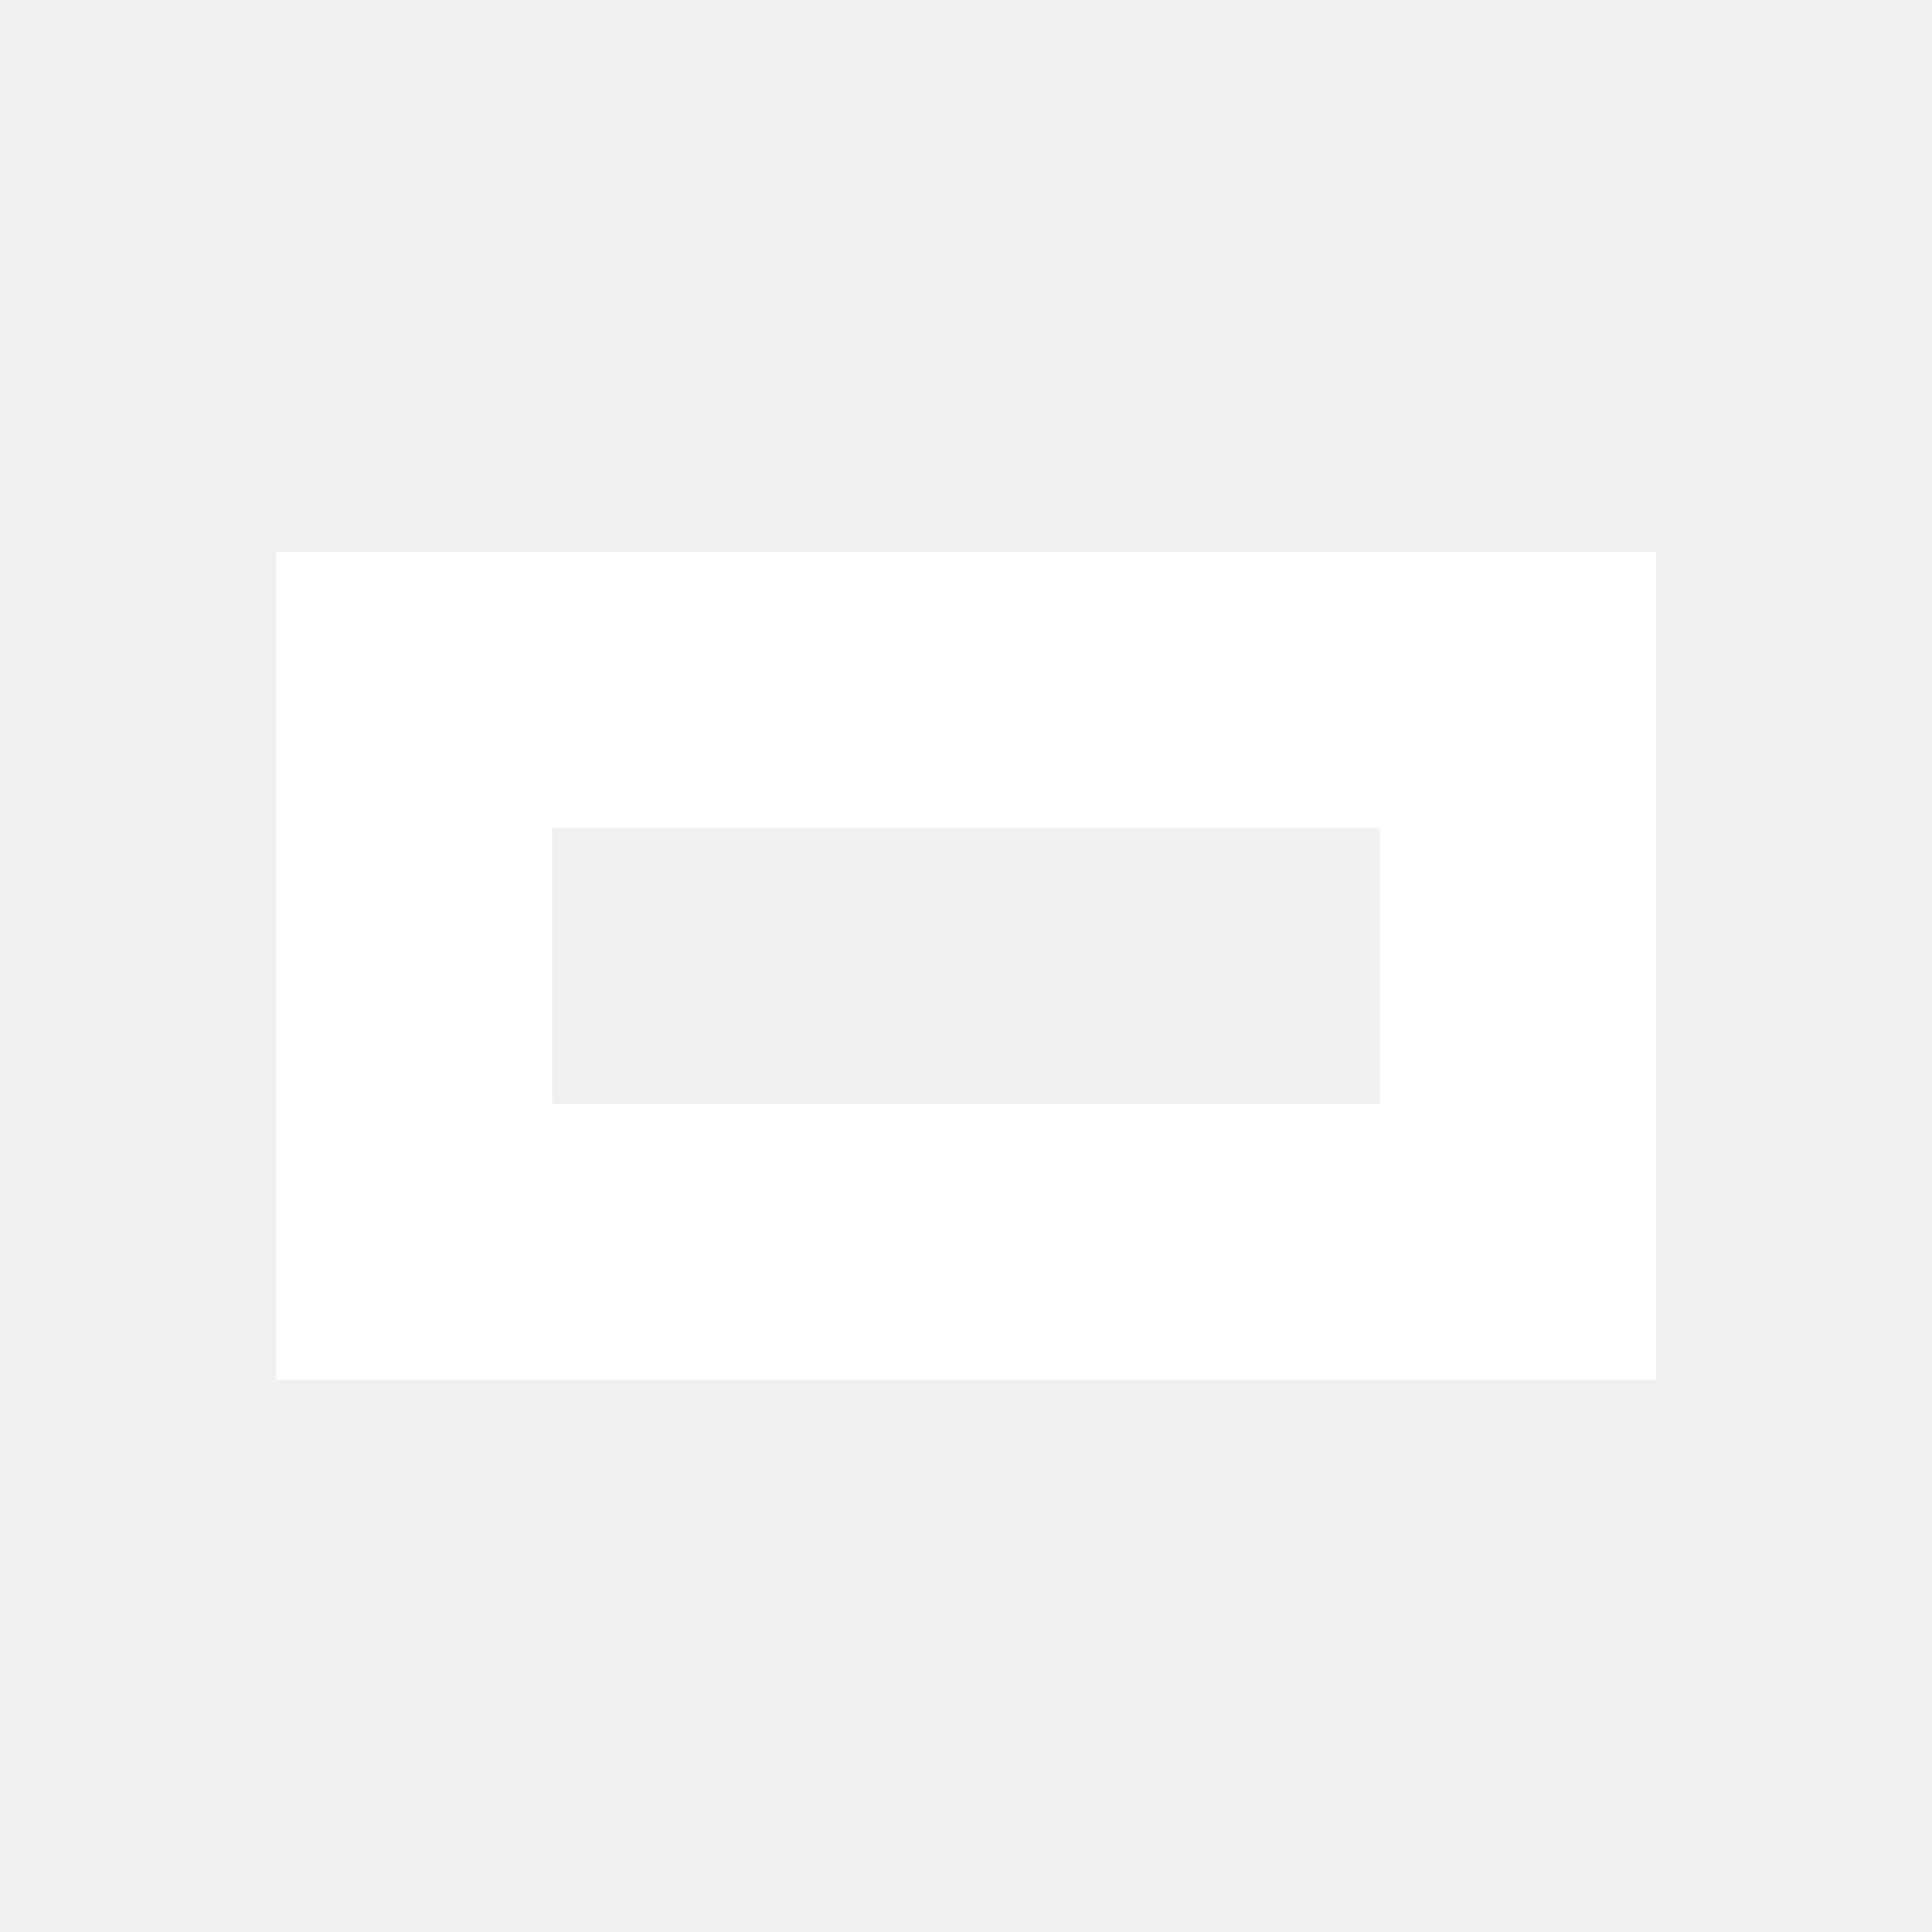
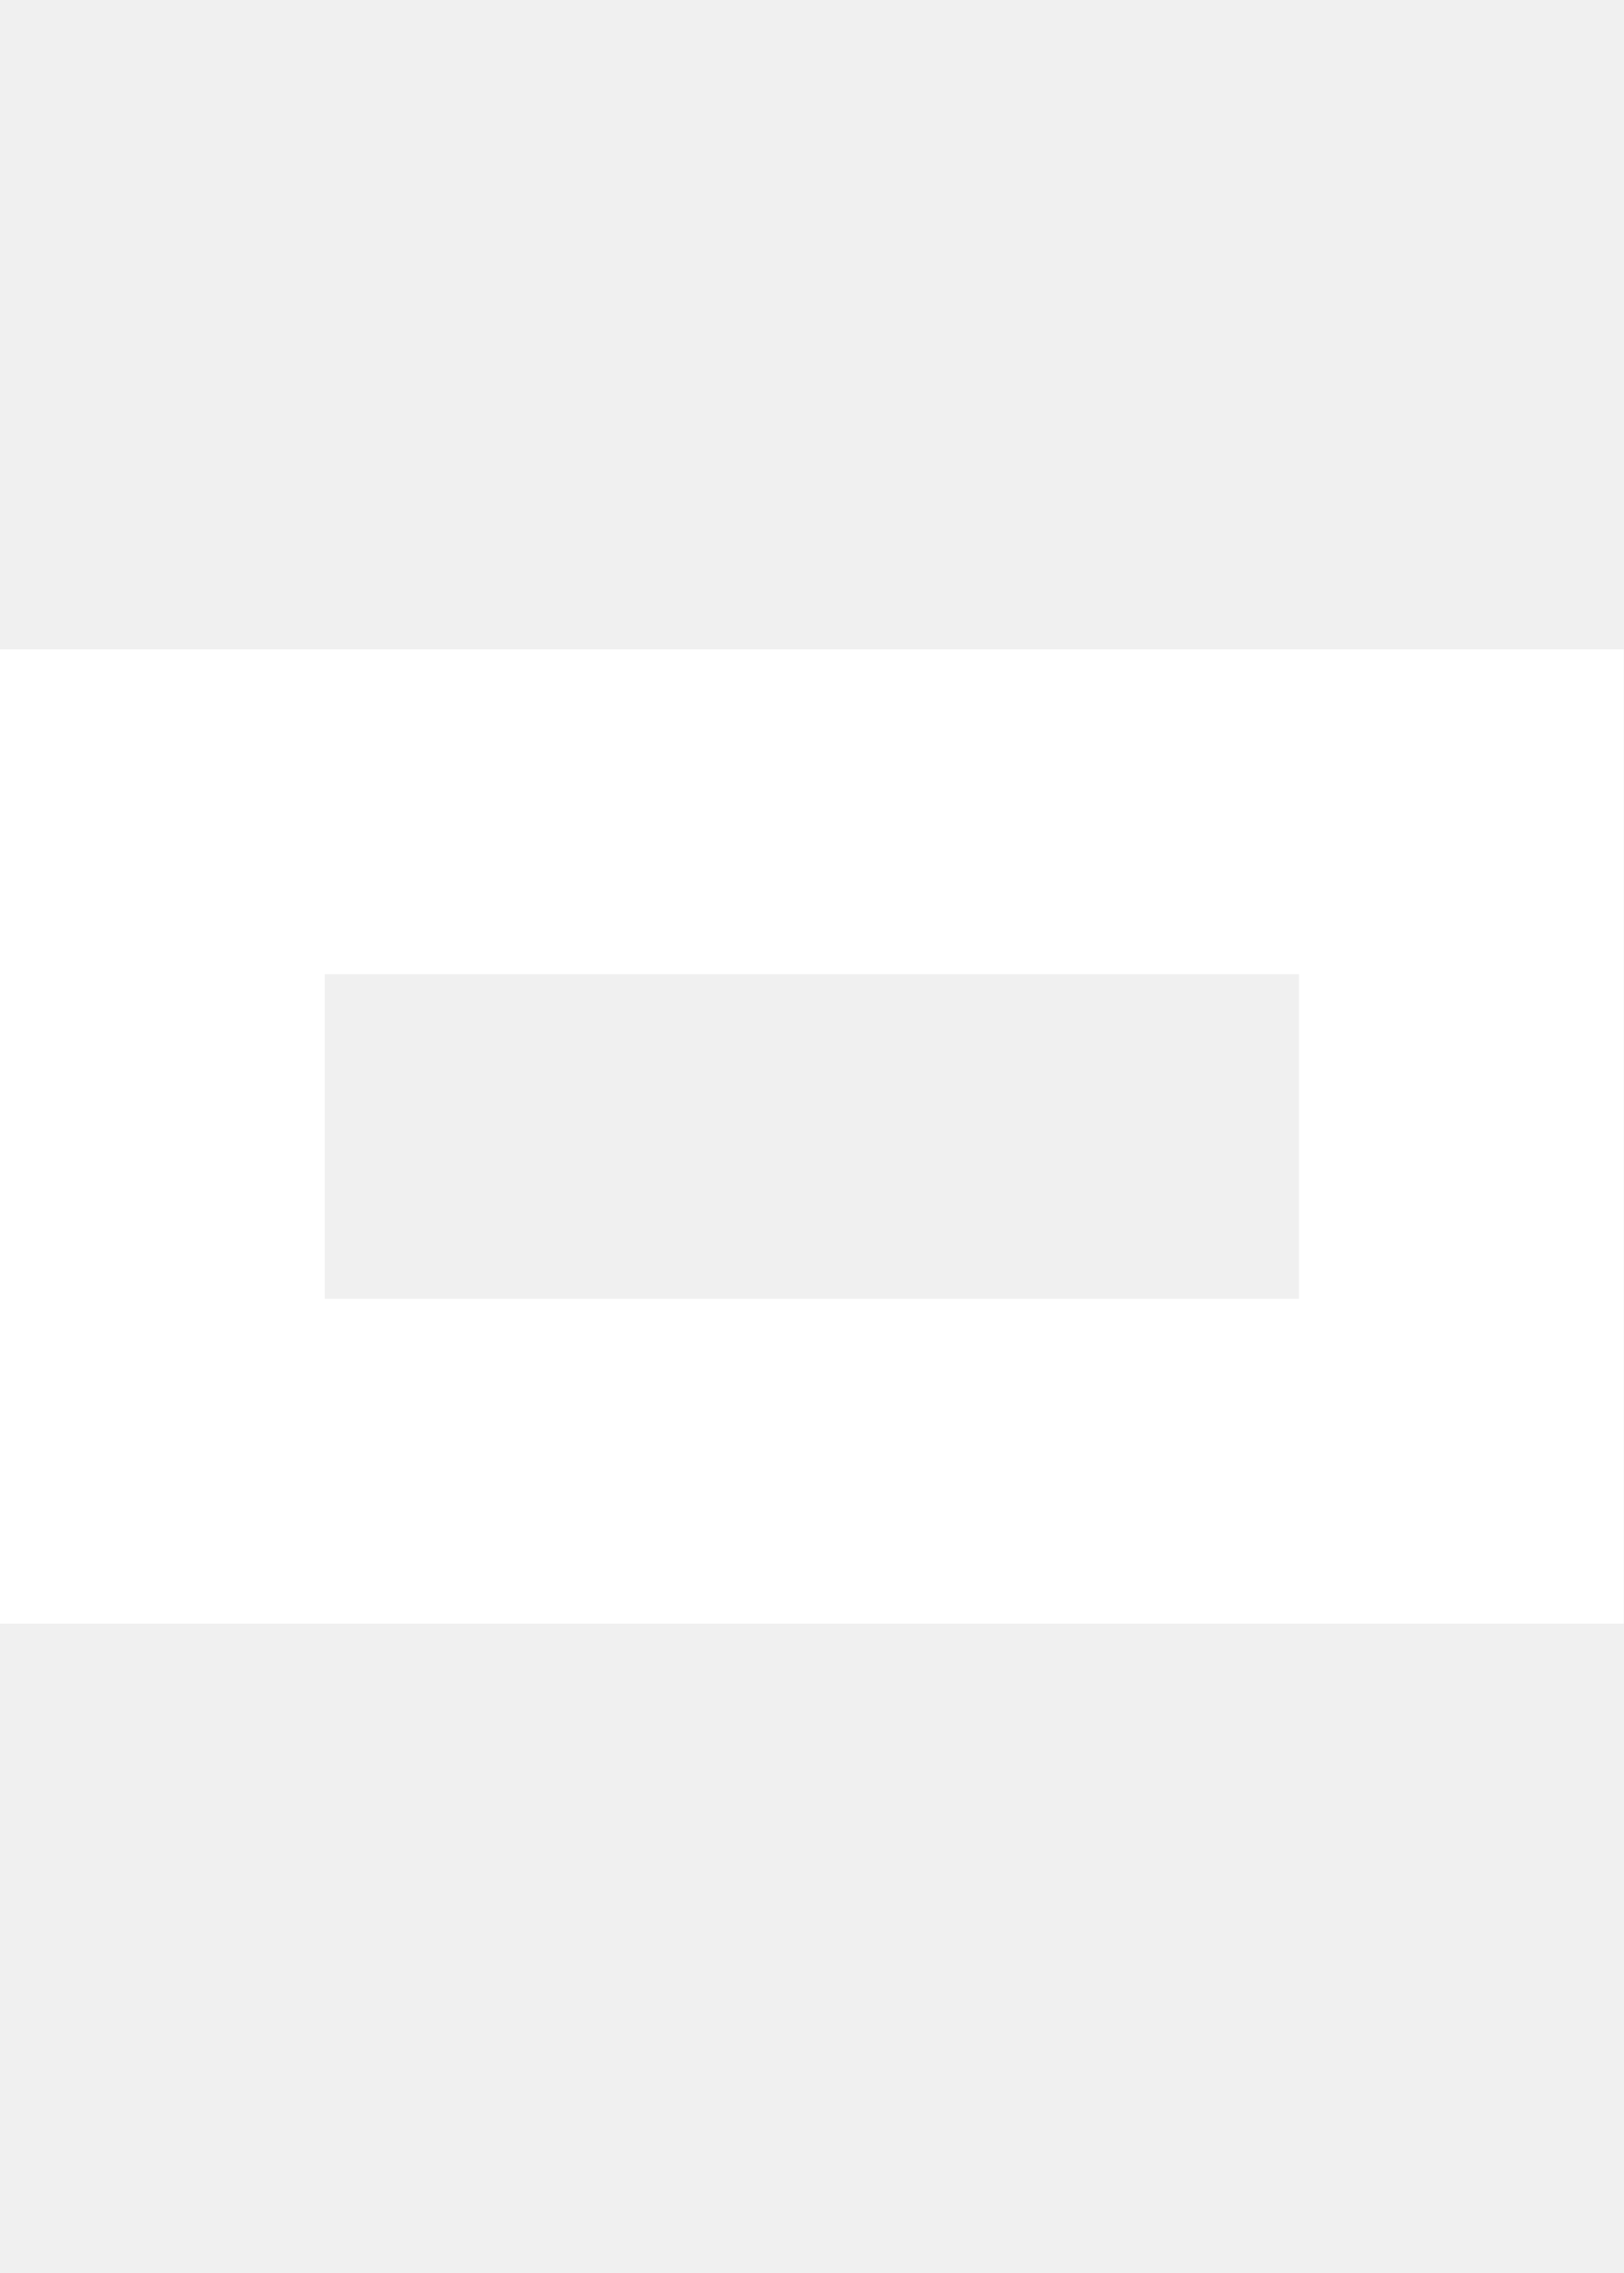
- <svg xmlns="http://www.w3.org/2000/svg" version="1.1" baseProfile="full" viewBox="0 0 70 70">
-   <defs>
-     <mask id="hole">
-       <rect width="100%" height="100%" fill="white" />
-       <rect x="20" y="30" width="30" height="10" />
-     </mask>
-   </defs>
-   <rect id="logotype-shape" x="10" y="20" width="50" height="30" fill="#fff" mask="url(#hole)" />
+ <svg xmlns="http://www.w3.org/2000/svg" version="1.1" baseProfile="full" viewBox="0 0 50 70">
+   <rect id="logotype-shape" x="5" y="25" width="40" height="20" fill="none" stroke="white" stroke-width="10" />
</svg>
